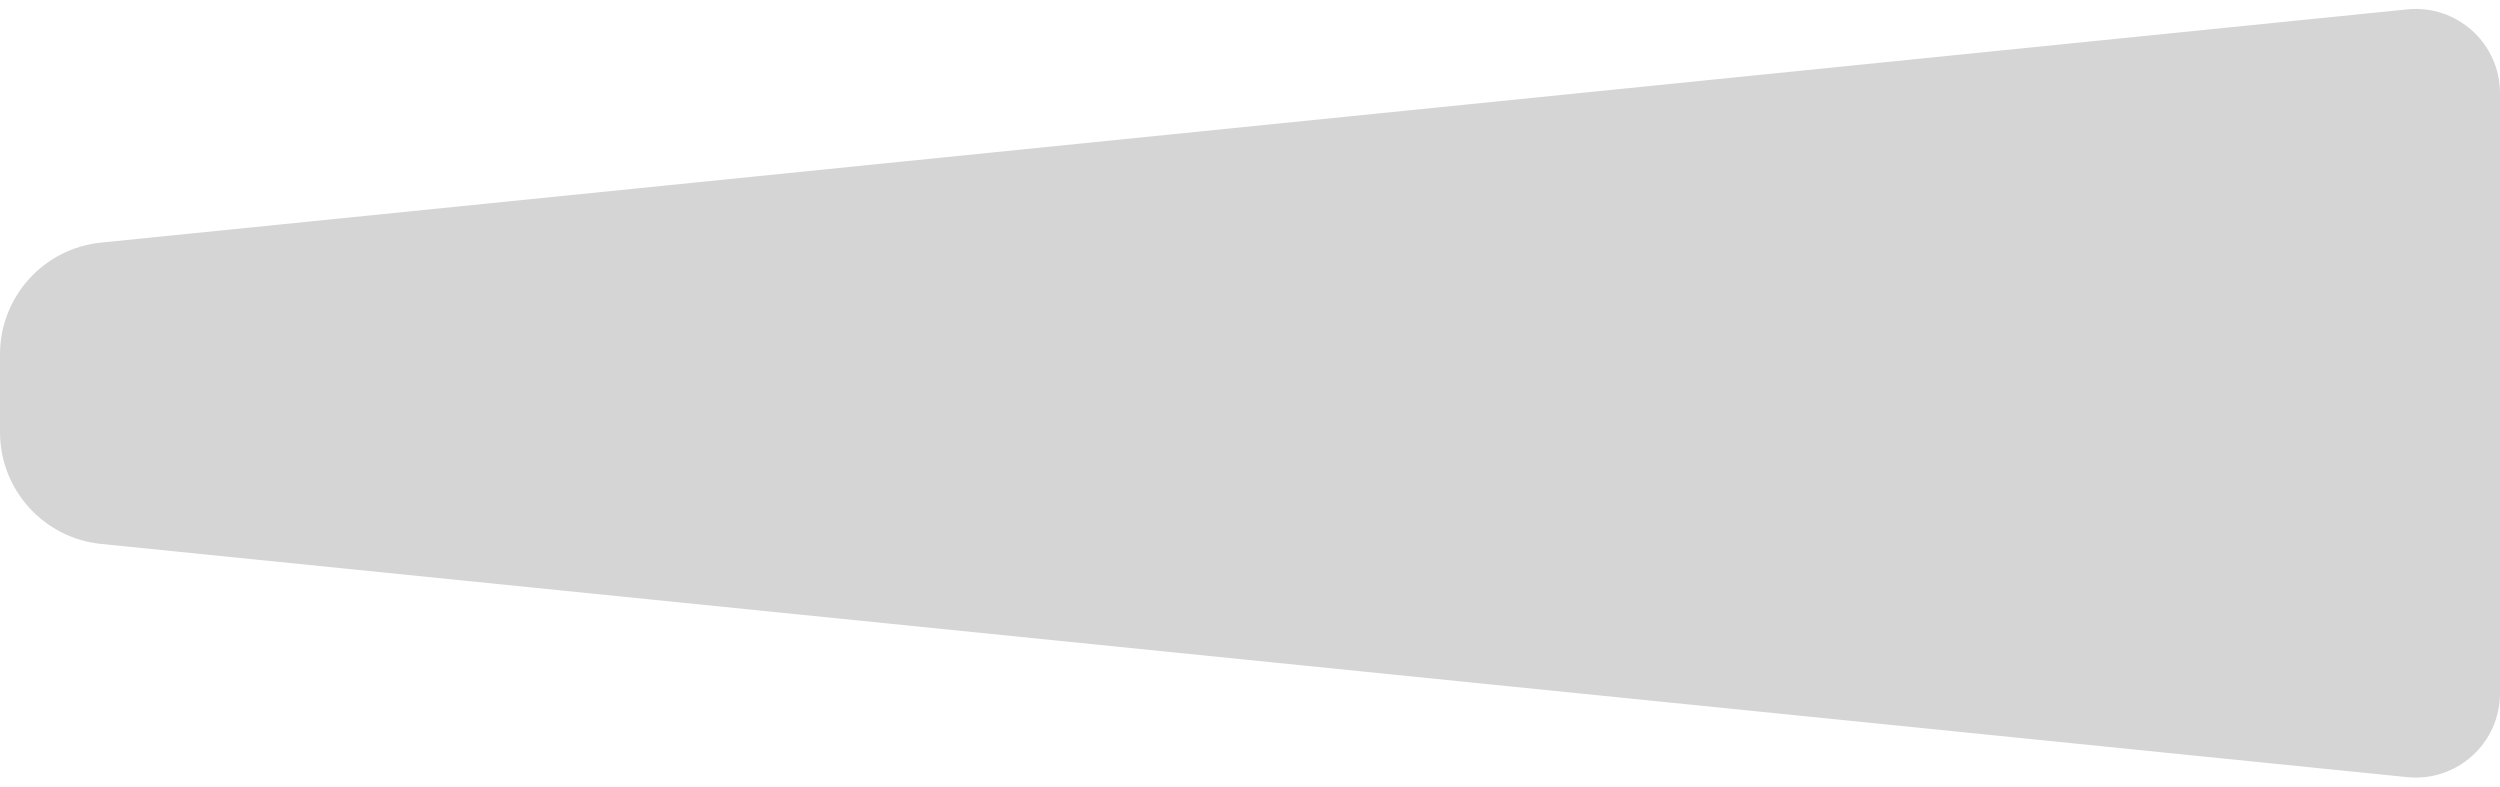
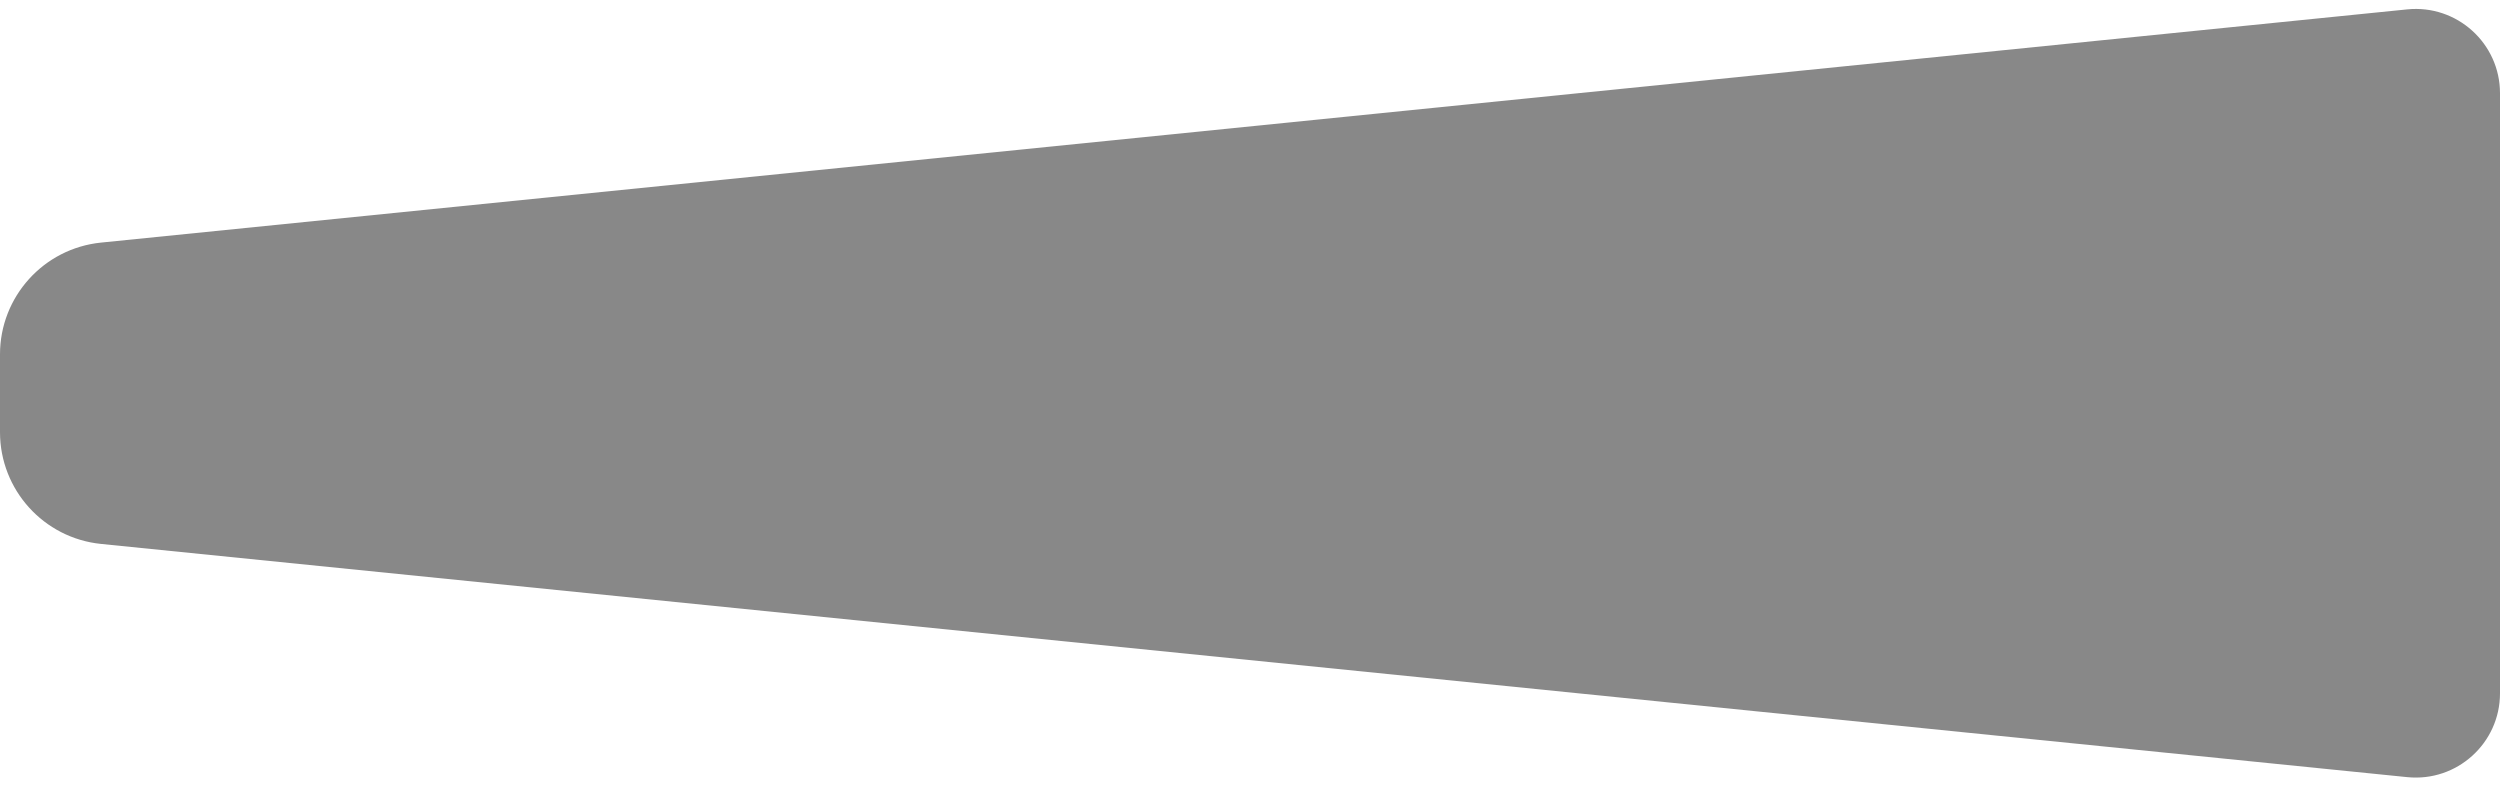
<svg xmlns="http://www.w3.org/2000/svg" width="89" height="28" viewBox="0 0 89 28">
-   <path transform="translate(-21 -21)" d="M24.598 40.364C22.555 40.157 21 38.437 21 36.384V33.616C21 31.563 22.555 29.843 24.598 29.636L106.698 21.334C108.465 21.155 110 22.543 110 24.319V45.681C110 47.458 108.465 48.845 106.698 48.666L24.598 40.364Z" fill="#D5D5D5" />
+   <path transform="translate(-21 -21)" d="M24.598 40.364C22.555 40.157 21 38.437 21 36.384V33.616C21 31.563 22.555 29.843 24.598 29.636L106.698 21.334C108.465 21.155 110 22.543 110 24.319V45.681C110 47.458 108.465 48.845 106.698 48.666L24.598 40.364Z" fill="#888888" />
</svg>
